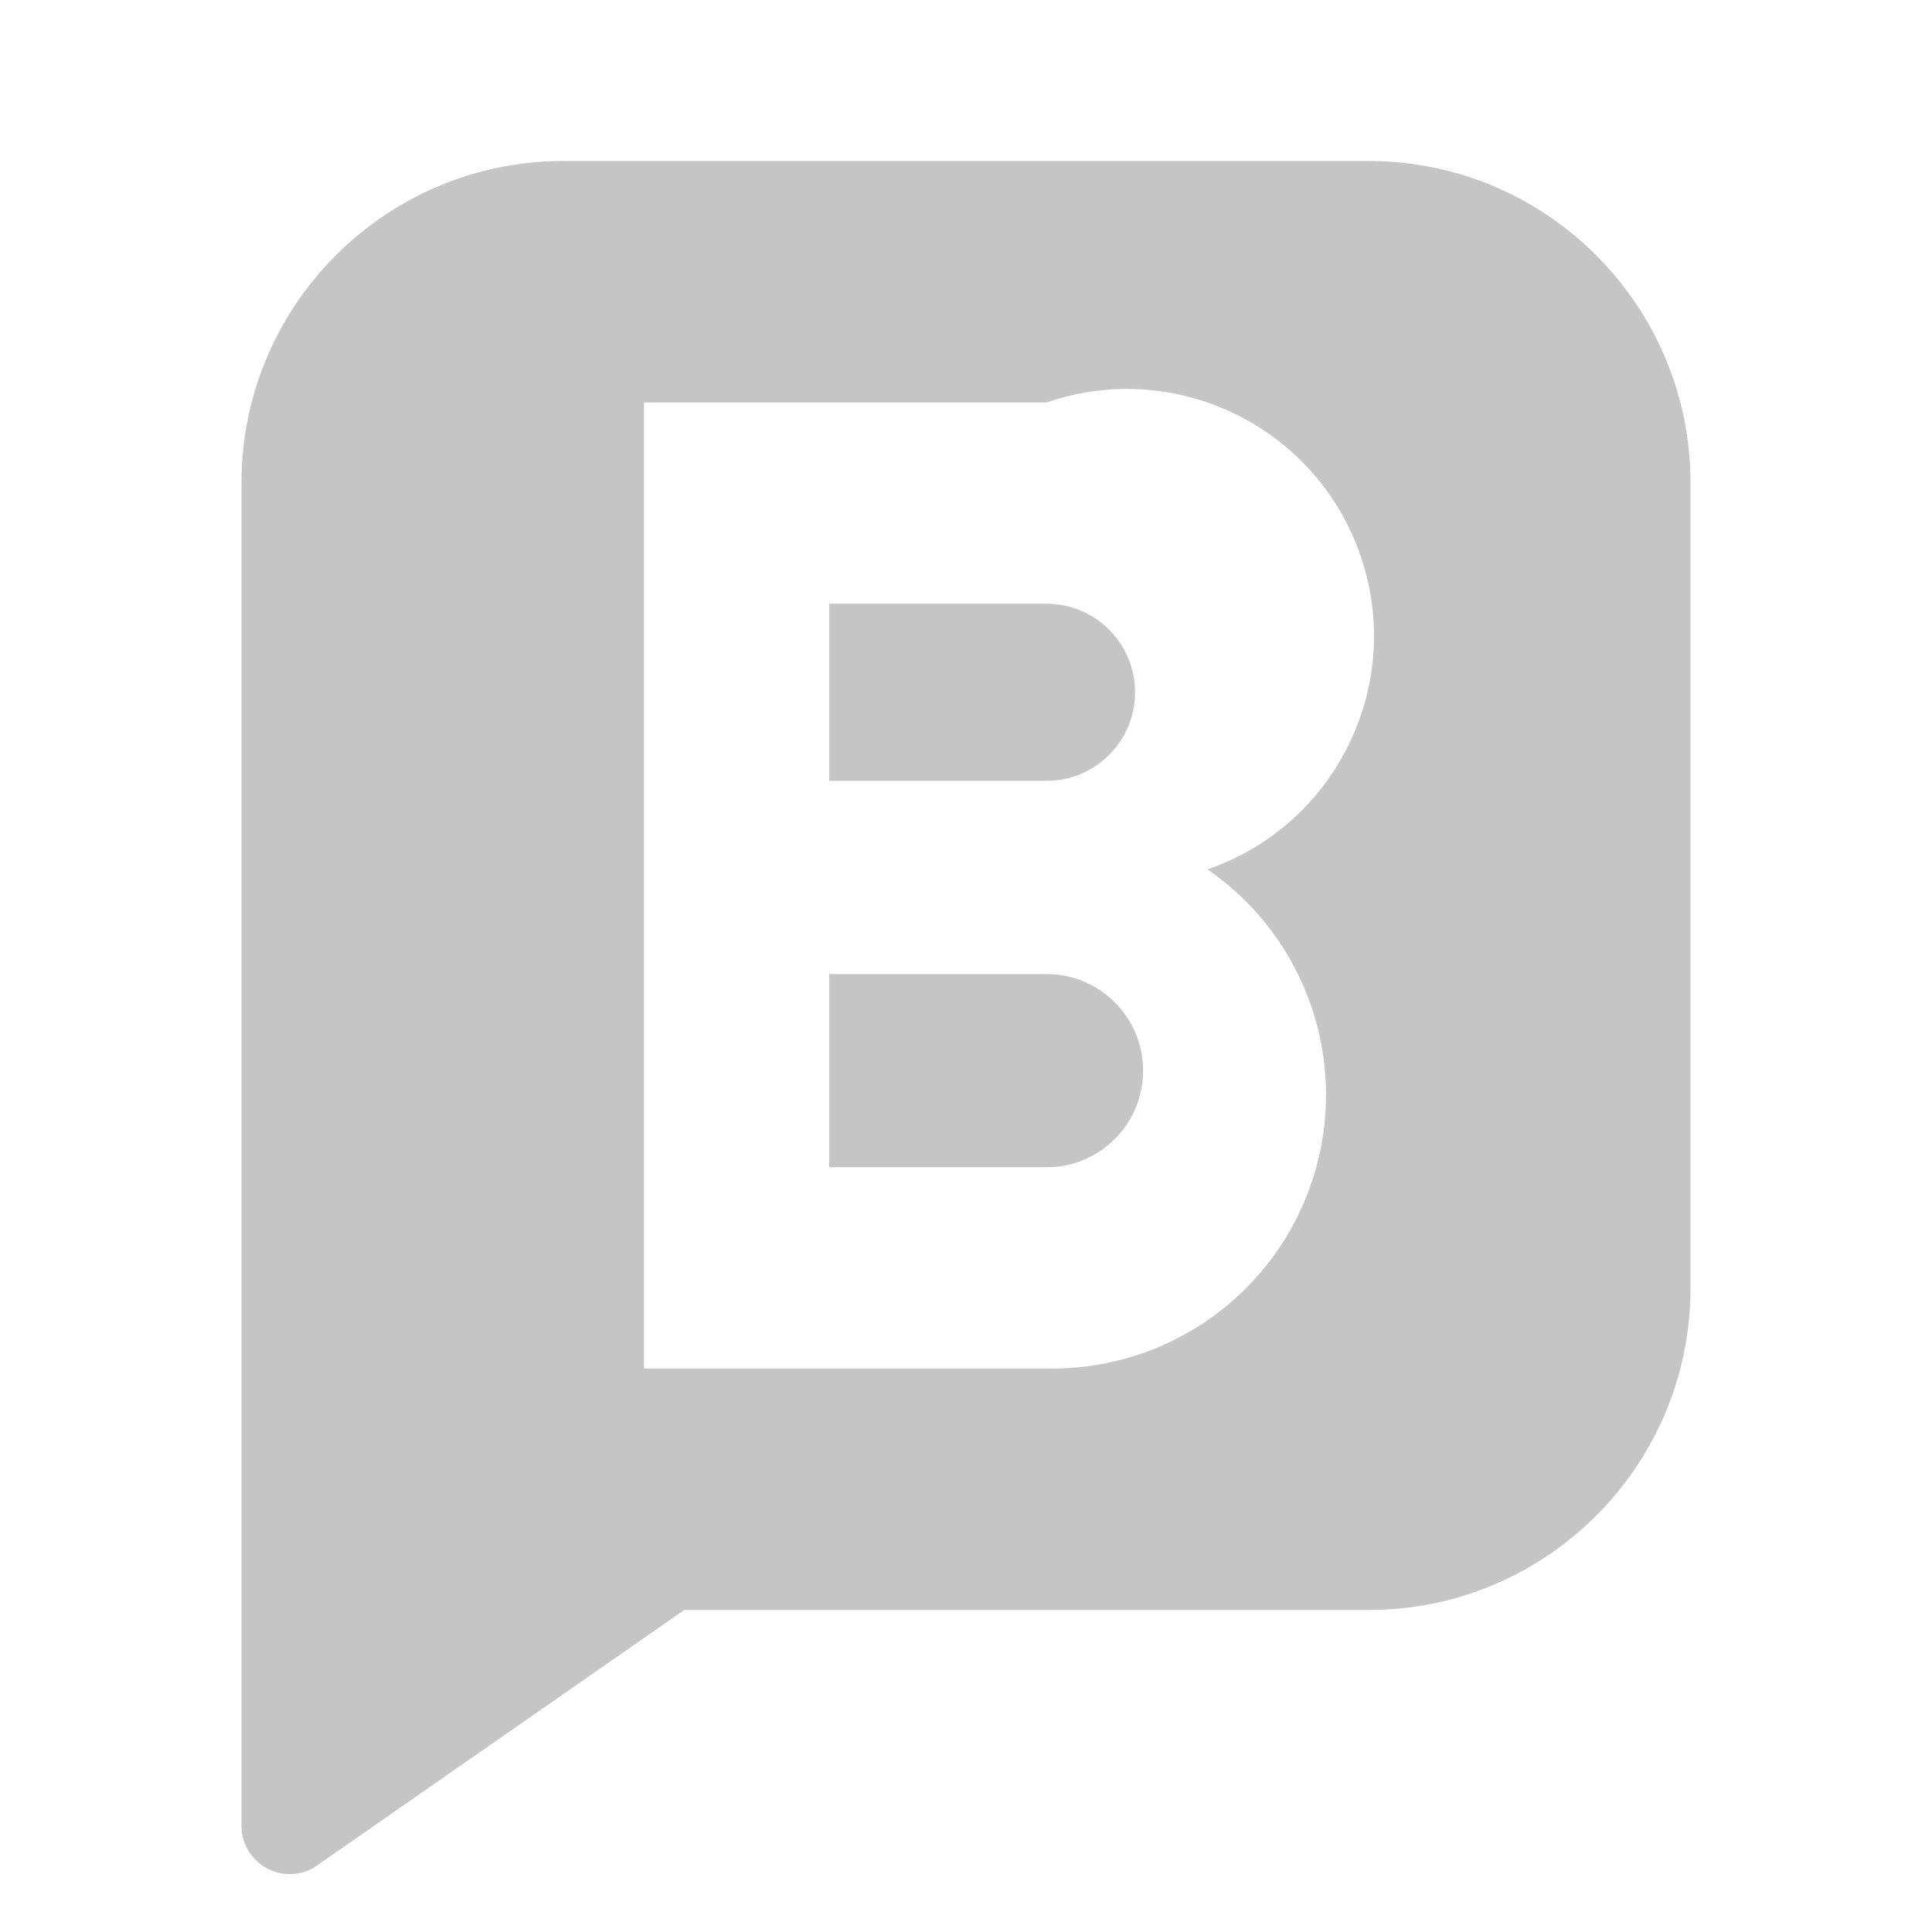
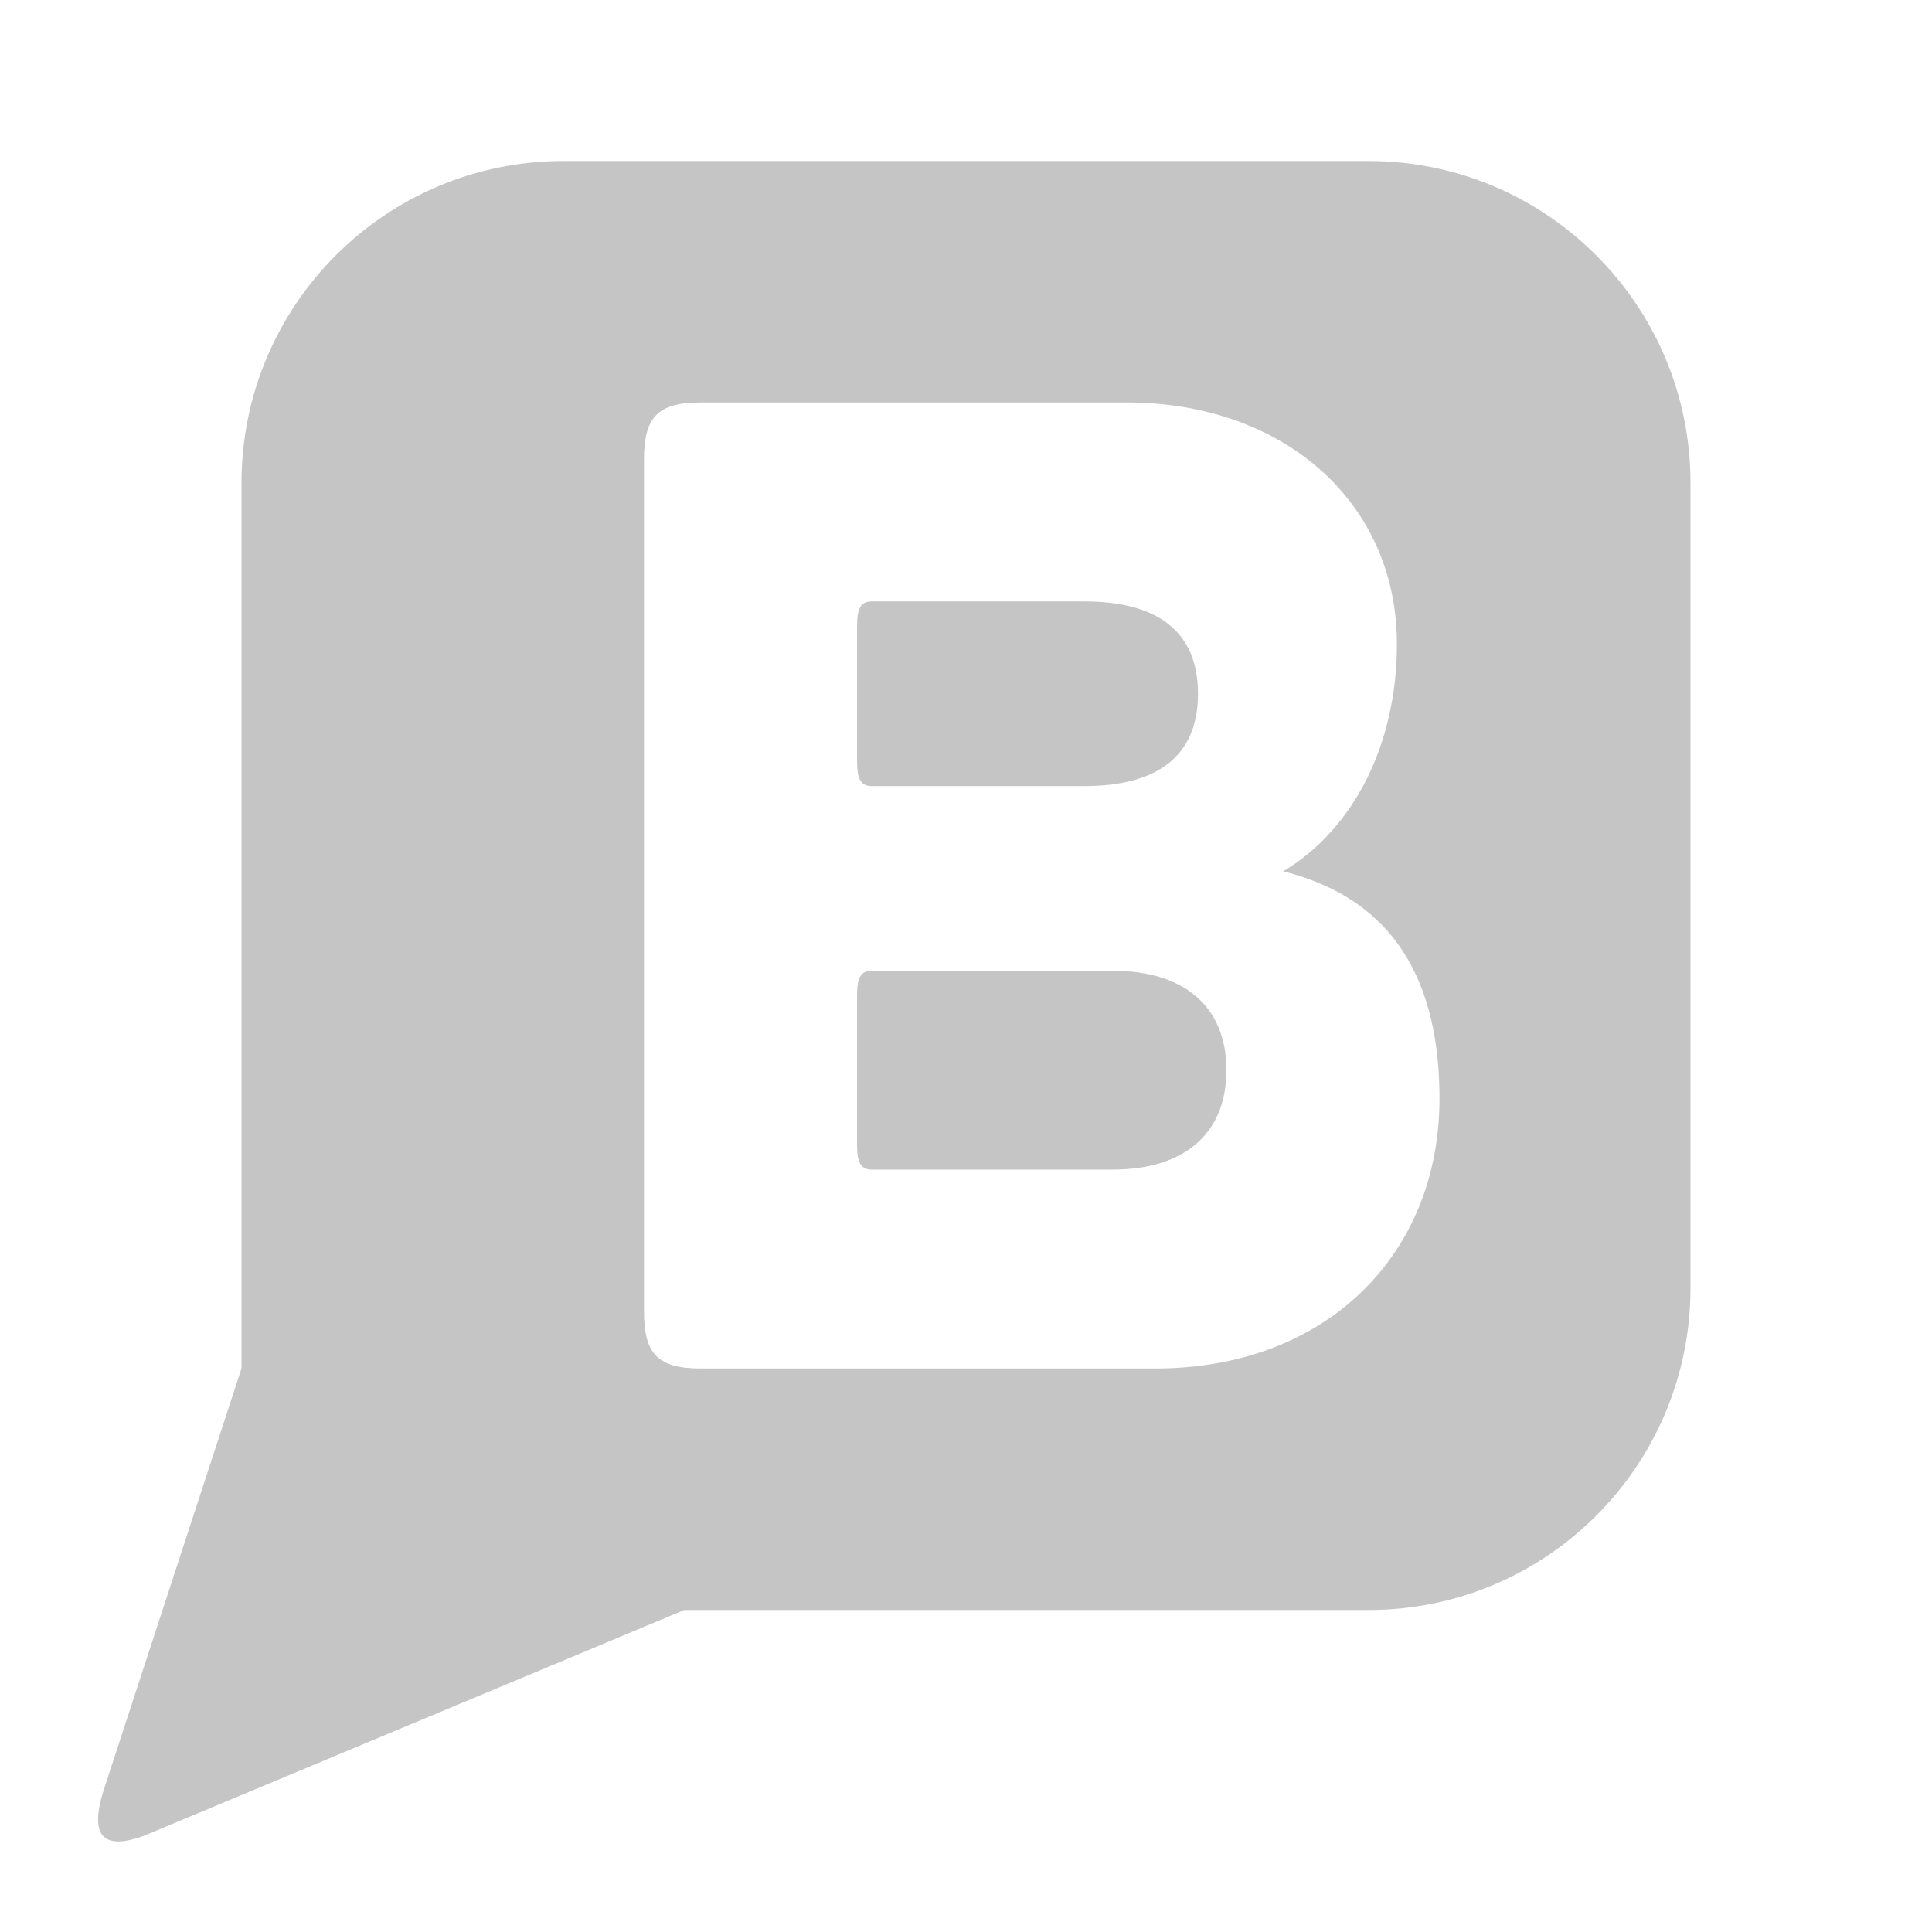
<svg xmlns="http://www.w3.org/2000/svg" width="24" height="24" viewBox="0 0 24 24">
-   <path fill="#C5C5C5" fill-rule="evenodd" d="M7 2h10a4 4 0 0 1 4 4v10a4 4 0 0 1-4 4H8.5l-4.6 3.2a.6.6 0 0 1-.9-.5V6a4 4 0 0 1 4-4ZM8 5v12h5a3.4 3.4 0 0 0 2-6.2A3 3 0 0 0 13 5H8Zm2.3 2.5H13a1.1 1.1 0 0 1 0 2.2h-2.7V7.5Zm0 4.6H13a1.2 1.2 0 0 1 0 2.4h-2.7v-2.4Z" />
+   <path fill="#C5C5C5" fill-rule="evenodd" d="M7 2h10a4 4 0 0 1 4 4v10a4 4 0 0 1-4 4H8.5L1.8 22.8Q1 23.1 1.3 22.2L3 17V6a4 4 0 0 1 4-4ZM8.706 5L14 5C15.941 5 17.353 6.235 17.353 8C17.353 9.235 16.824 10.294 15.941 10.824C17.353 11.176 17.882 12.235 17.882 13.647C17.882 15.588 16.471 17 14.353 17L8.706 17C8.176 17 8 16.824 8 16.294L8 5.706C8 5.176 8.176 5 8.706 5ZM10.824 7.471L13.471 7.471C14.353 7.471 14.882 7.824 14.882 8.618C14.882 9.412 14.353 9.765 13.471 9.765L10.824 9.765C10.647 9.765 10.647 9.588 10.647 9.412L10.647 7.824C10.647 7.647 10.647 7.471 10.824 7.471ZM10.824 12.059L13.824 12.059C14.706 12.059 15.235 12.5 15.235 13.294C15.235 14.088 14.706 14.529 13.824 14.529L10.824 14.529C10.647 14.529 10.647 14.353 10.647 14.176L10.647 12.412C10.647 12.235 10.647 12.059 10.824 12.059Z" />
</svg>
